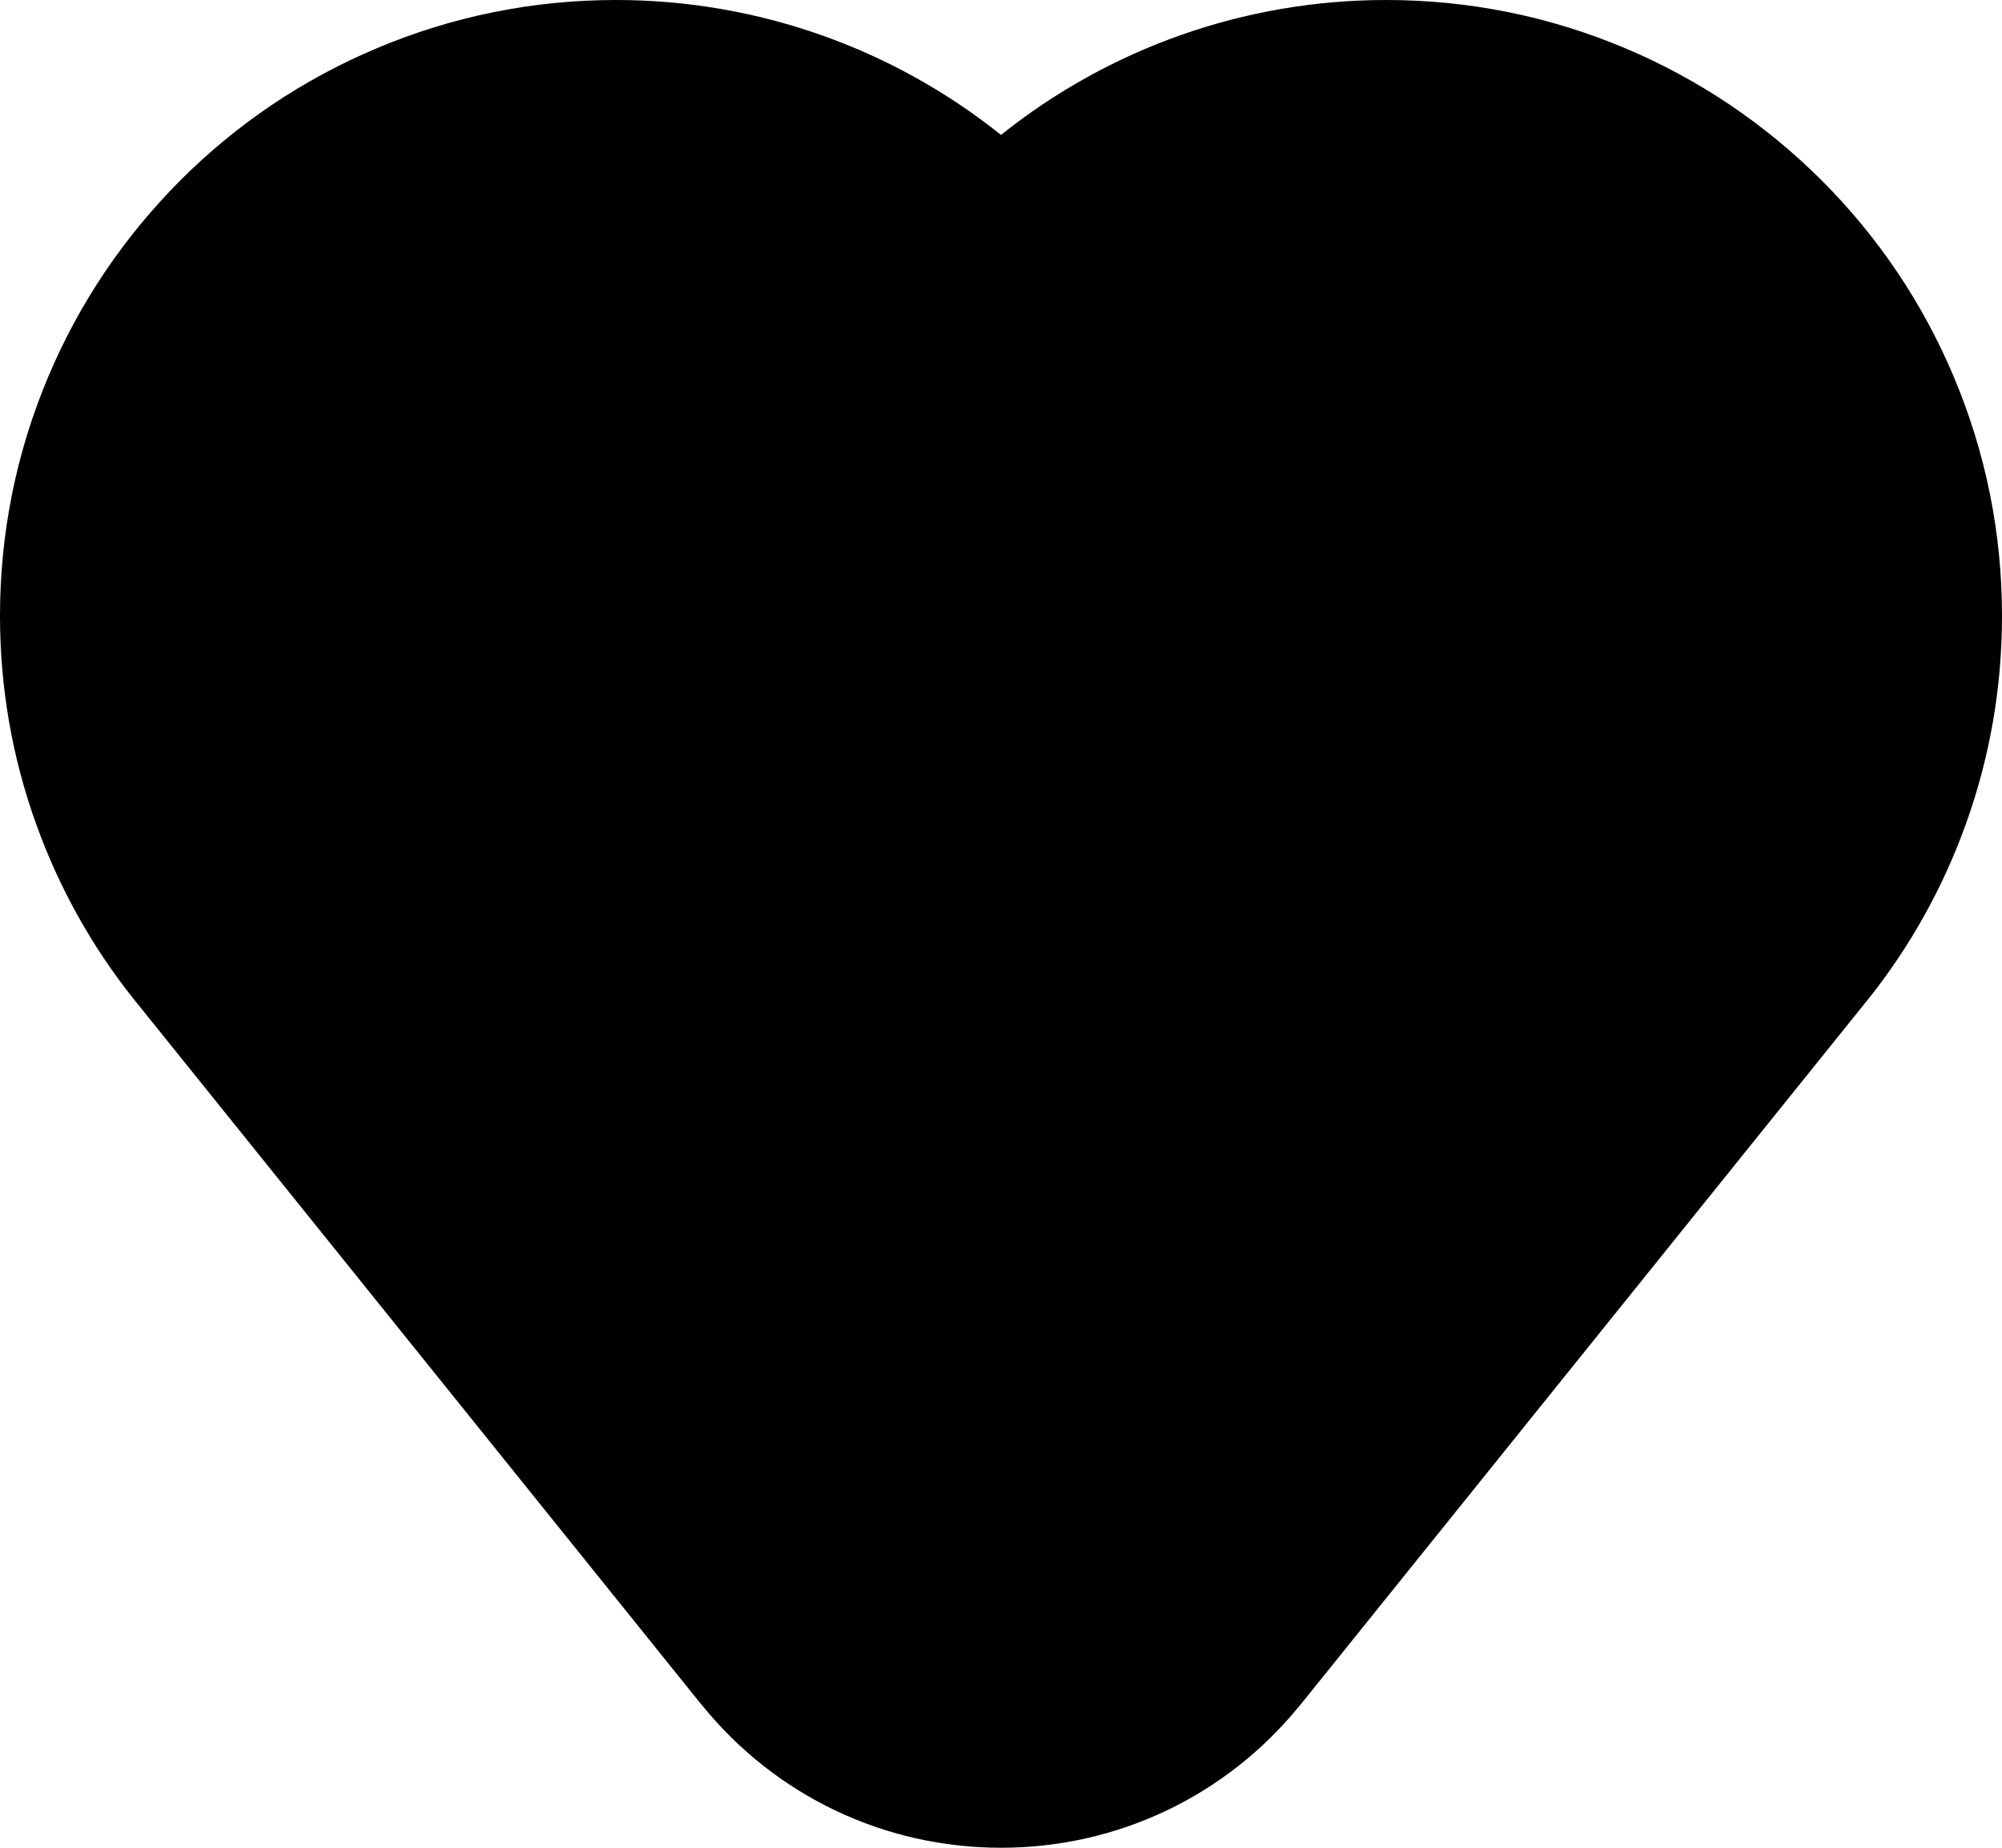
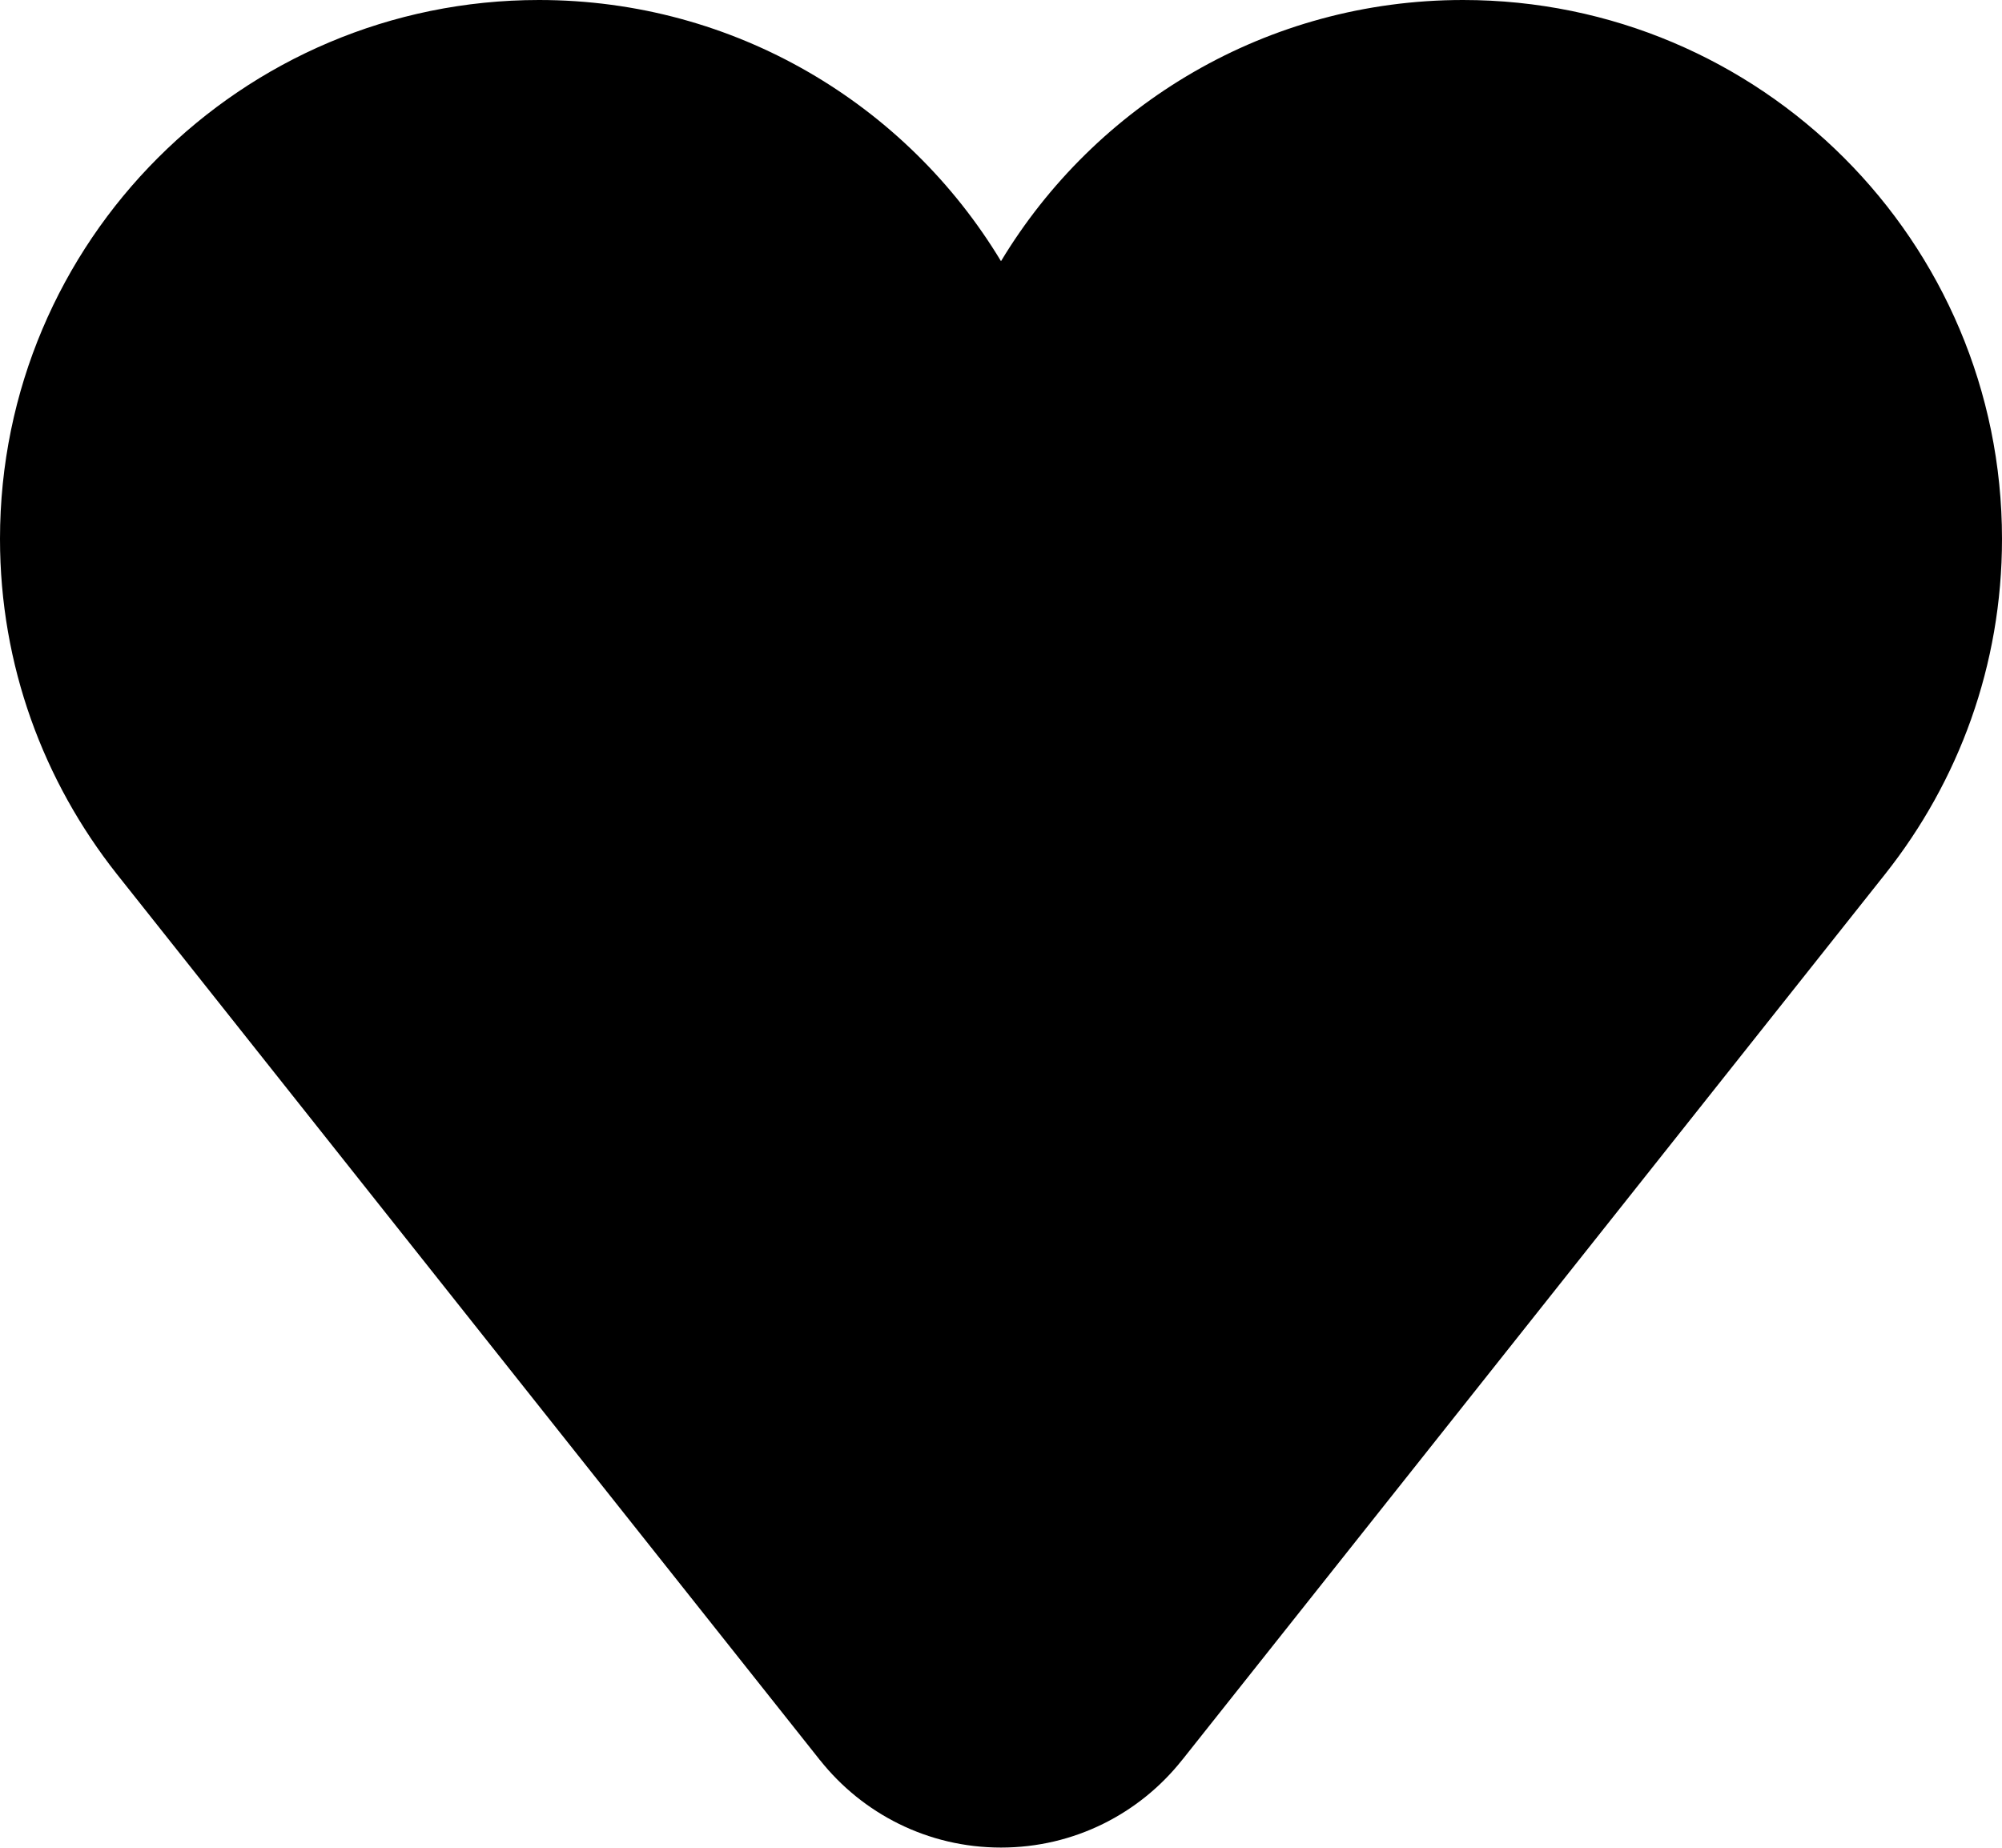
- <svg xmlns="http://www.w3.org/2000/svg" version="1.1" x="0px" y="0px" viewBox="0 0 1040 960" enable-background="new 0 0 1040 960" xml:space="preserve">
-   <g id="row-5">
- </g>
-   <g id="row-4">
- </g>
-   <g id="row-3">
-     <g id="alert">
- 	</g>
-     <g id="expand">
- 	</g>
-     <g id="collapse">
- 	</g>
-     <g id="colections">
- 	</g>
-     <g id="briefcase">
- 	</g>
-     <g id="flag">
- 	</g>
-     <g id="flag-small">
- 	</g>
-     <g id="signpost">
- 	</g>
-     <g id="info-card">
- 	</g>
-     <g id="journal">
- 	</g>
-     <g id="network">
- 	</g>
-     <g id="trash">
- 	</g>
-     <g id="card">
- 	</g>
-     <g id="browser">
- 	</g>
-     <g id="arrows">
- 	</g>
-     <g id="arrow-left-rod">
- 	</g>
-   </g>
-   <g id="row-2">
-     <g id="arrow-right-rod">
- 	</g>
-     <g id="arrow-up-short">
- 	</g>
-     <g id="arrow-down-short">
- 	</g>
-     <g id="heart-full">
-       <path d="M520,960c-60.5,0-117-26.9-155.1-73.8c-0.2-0.3-0.5-0.6-0.7-0.8L70.7,520.6c-0.3-0.4-0.6-0.7-0.9-1.1    c-22-27.5-39.1-58.2-51-91.3C6.3,393.5,0,357.1,0,320c0-43.2,8.5-85.1,25.2-124.6c16.1-38.1,39.2-72.3,68.5-101.7    c29.4-29.4,63.6-52.4,101.7-68.5C234.9,8.5,276.8,0,320,0c73.8,0,144,25.3,200,70.1C576,25.3,646.2,0,720,0    c43.2,0,85.1,8.5,124.6,25.2c38.1,16.1,72.3,39.2,101.7,68.5c29.4,29.4,52.4,63.6,68.5,101.7c16.7,39.5,25.2,81.4,25.2,124.6    c0,37.1-6.3,73.5-18.8,108.2c-11.9,33.1-29,63.8-51,91.3c-0.3,0.4-0.6,0.7-0.9,1.1L675.8,885.4c-0.2,0.3-0.5,0.6-0.7,0.8    C637,933.1,580.5,960,520,960z" />
-     </g>
-     <g id="balloon-comments-inline">
- 	</g>
-     <g id="balloon-comments">
- 	</g>
-     <g id="check">
- 	</g>
-     <g id="balloon-topic">
- 	</g>
-     <g id="persons">
- 	</g>
-     <g id="groups">
- 	</g>
-     <g id="building-big">
- 	</g>
-     <g id="person-card-2">
- 	</g>
-     <g id="person-card-3">
- 	</g>
-     <g id="plus">
- 	</g>
-     <g id="arrow-right-long">
- 	</g>
-     <g id="arrow-left-long">
- 	</g>
-   </g>
-   <g id="row-1">
-     <g id="heart-inline">
- 	</g>
-     <g id="close-short">
- 	</g>
-     <g id="hash">
- 	</g>
-     <g id="people">
- 	</g>
-     <g id="building-small">
- 	</g>
-     <g id="person">
- 	</g>
-     <g id="close-long">
- 	</g>
-     <g id="post">
- 	</g>
-     <g id="star">
- 	</g>
-     <g id="heart">
- 	</g>
-     <g id="link">
- 	</g>
-     <g id="camera">
- 	</g>
-     <g id="balloon-text">
- 	</g>
-     <g id="pin">
- 	</g>
-     <g id="clock">
- 	</g>
-   </g>
-   <g id="guides">
- </g>
+ <svg xmlns="http://www.w3.org/2000/svg" version="1.1" id="icon-" x="0px" y="0px" viewBox="0 0 1040 960" enable-background="new 0 0 1040 960" xml:space="preserve">
+   <path id="heart-full_1_" d="M979.4,454L979.4,454c38-48,60.6-108.2,60.6-174C1040,125.4,914.6,0,760,0C658.1,0,569,54.4,520,135.7  C471,54.4,381.9,0,280,0C125.4,0,0,125.4,0,280c0,65.8,22.7,126,60.6,174h0C316,776,316.4,776.4,425.5,913.9  c0.1,0.2,0.3,0.4,0.4,0.5c0,0,0.1,0.1,0.1,0.1l0,0c22,27.7,55.9,45.4,94,45.4s72-17.7,94-45.4l0,0c0,0,0.1-0.1,0.1-0.1  c0.1-0.2,0.3-0.4,0.4-0.5C723.6,776.4,724,776,979.4,454z" />
</svg>
